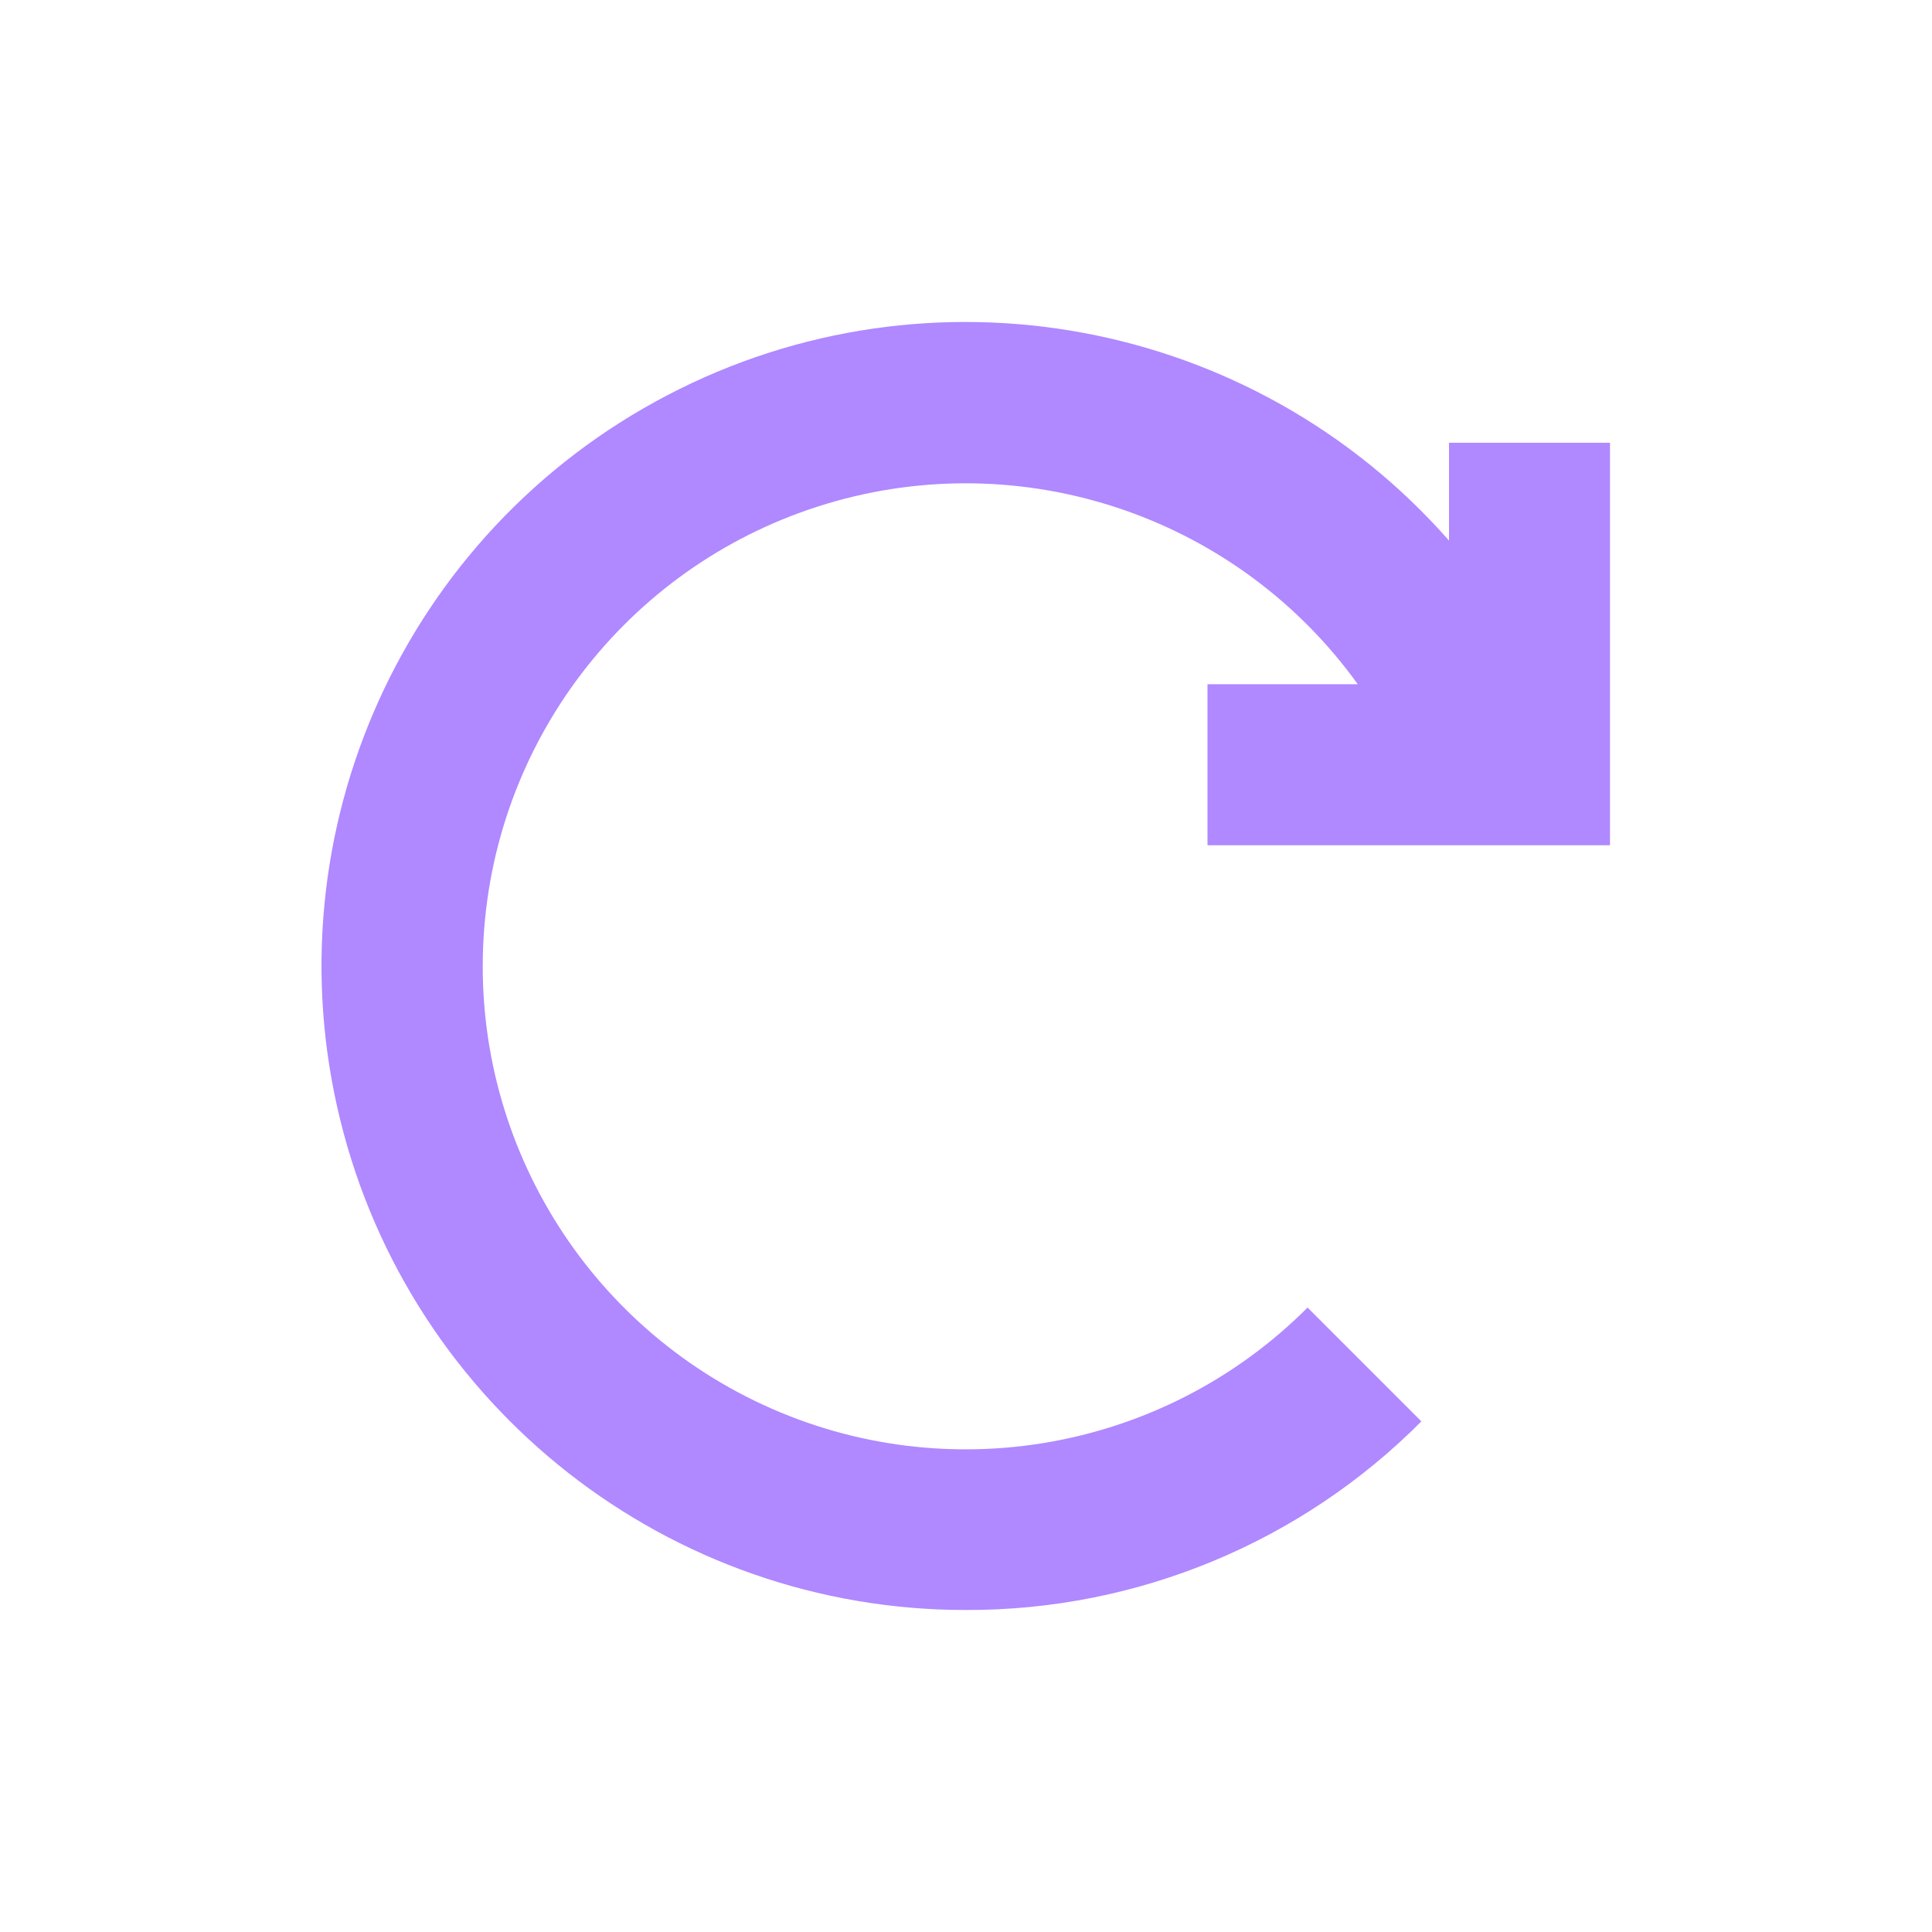
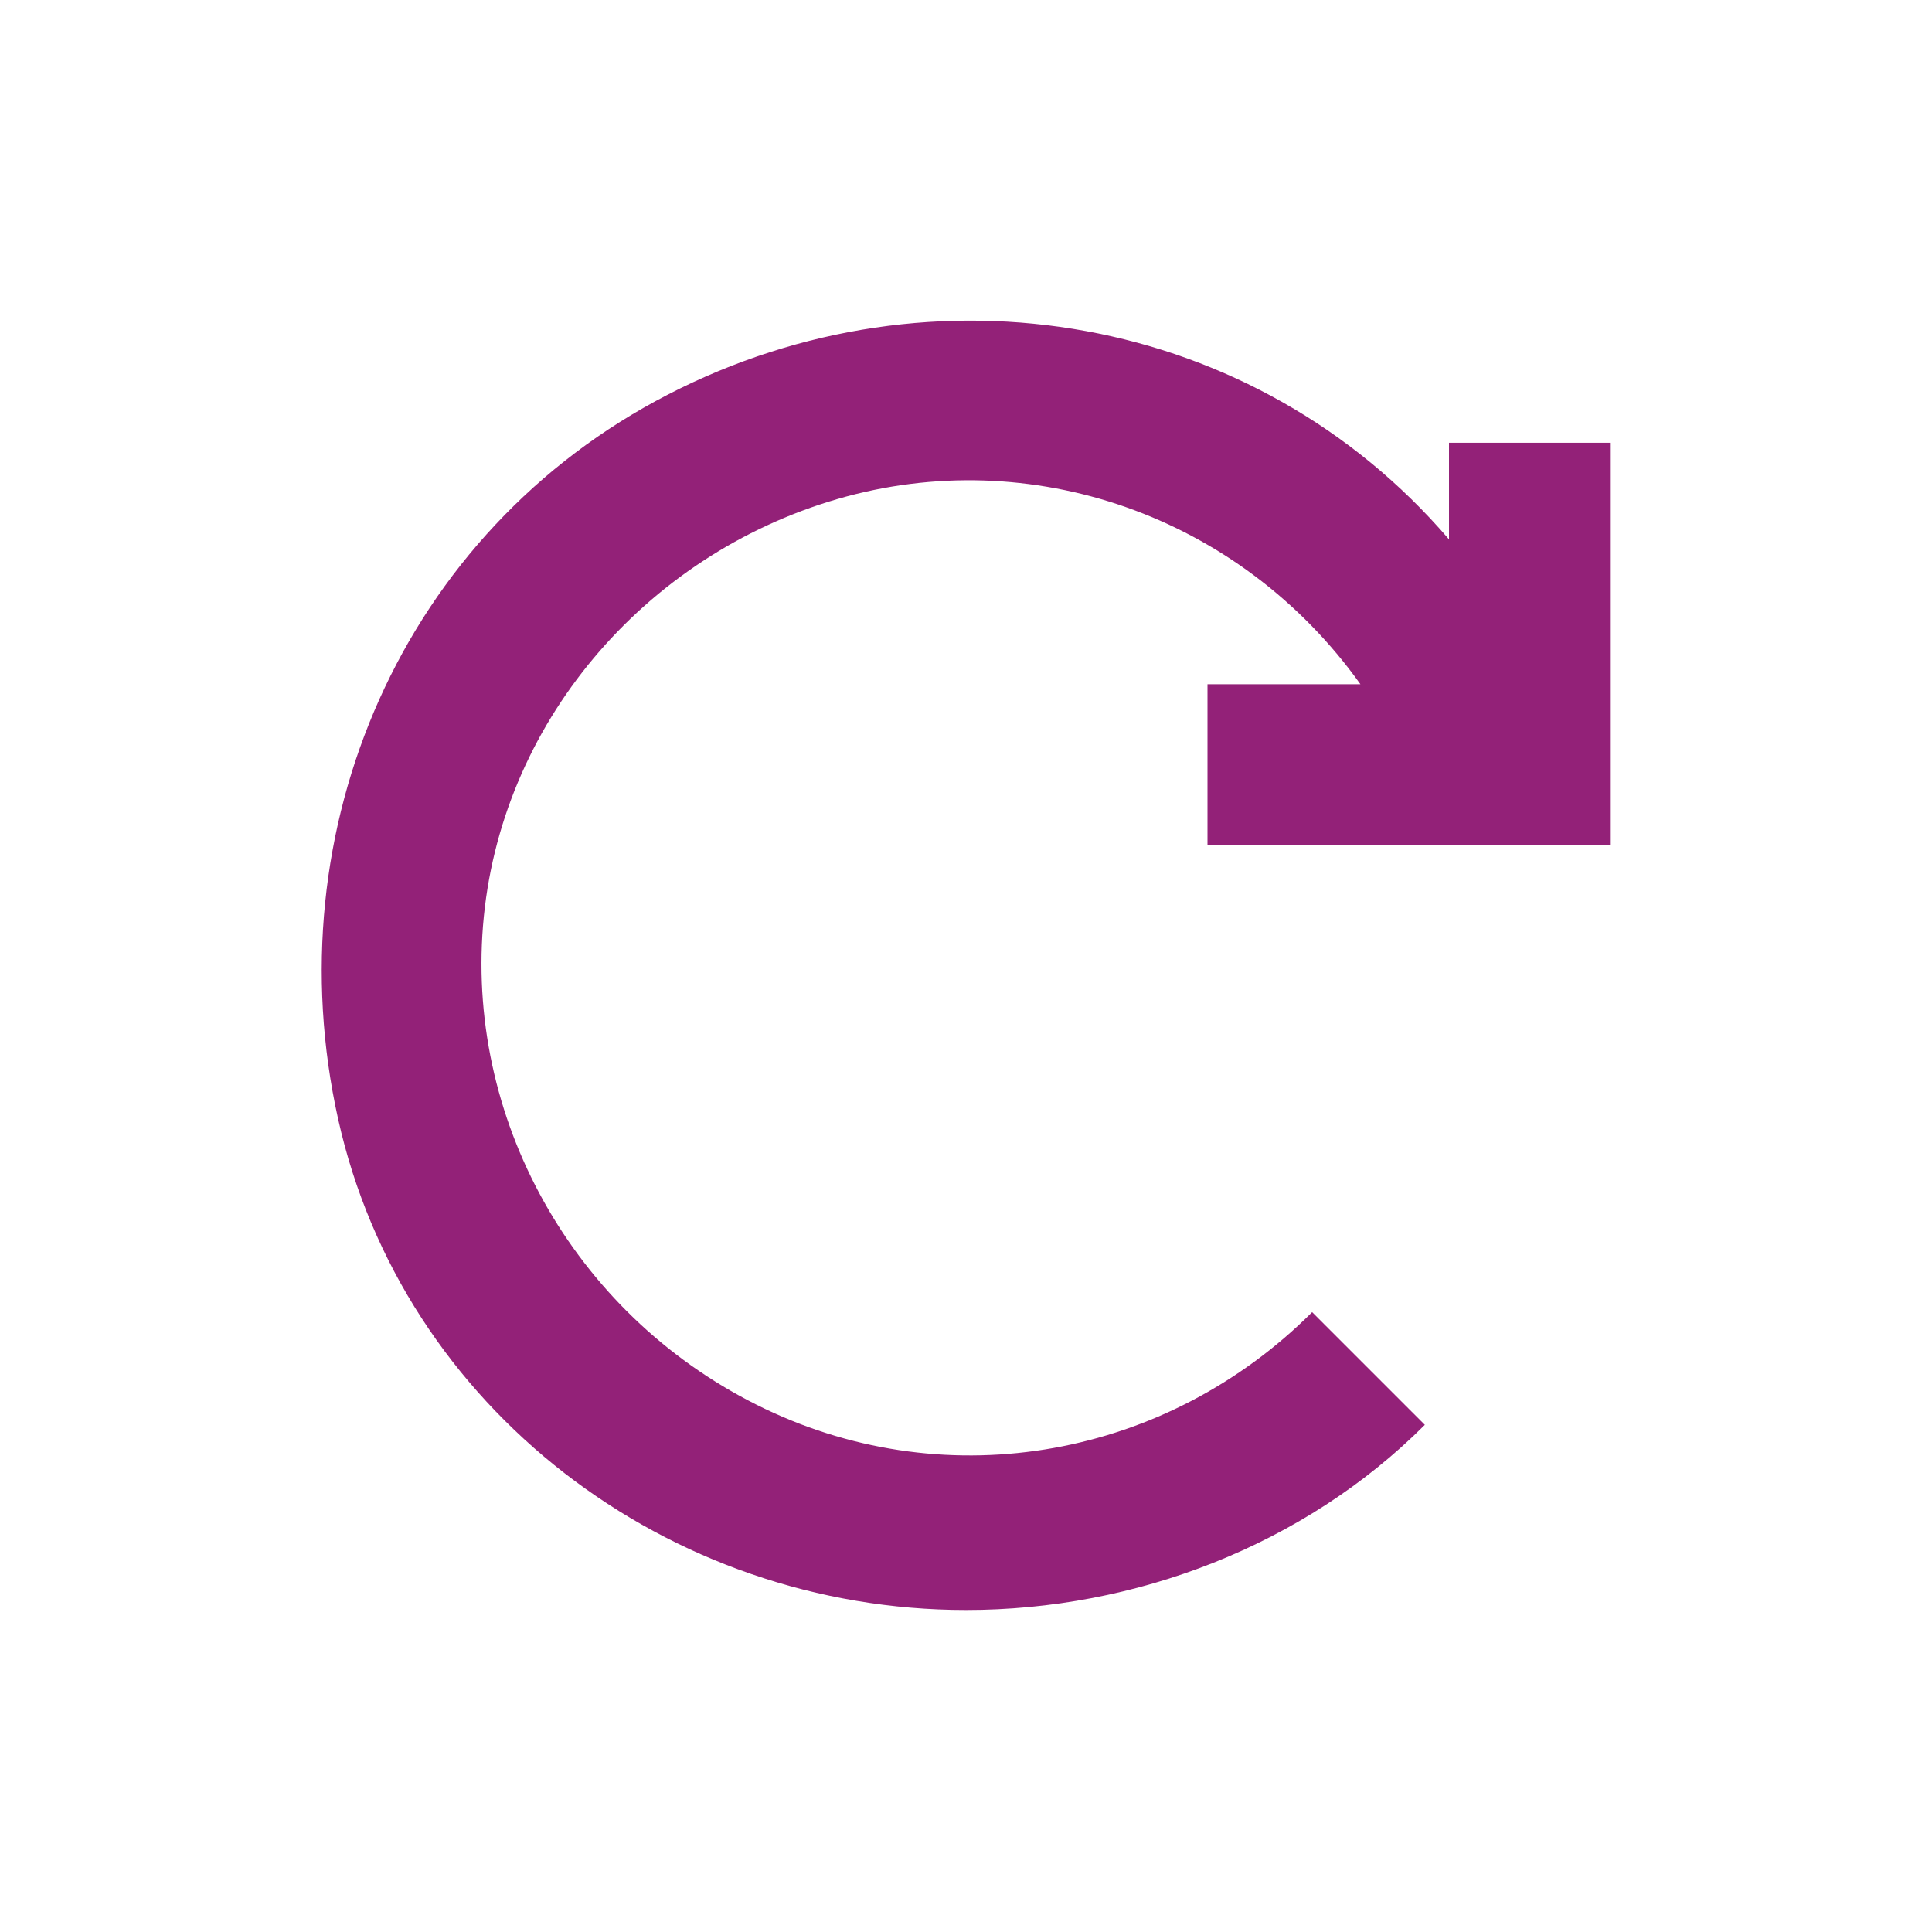
- <svg xmlns="http://www.w3.org/2000/svg" width="24px" height="24px" viewBox="0 0 24 24" version="1.1">
-   <g id="Artboard" stroke="none" stroke-width="1" fill="none" fill-rule="evenodd">
+ <svg xmlns="http://www.w3.org/2000/svg" version="1.1" id="Layer_1" x="0px" y="0px" viewBox="0 0 24 24" style="enable-background:new 0 0 24 24;" xml:space="preserve">
+   <style type="text/css">
+ 	.st0{fill:none;}
+ 	.st1{fill:#932178;}
+ </style>
+   <g id="Artboard">
    <g id="ic-update-liliac" transform="translate(2, 2)">
-       <polygon id="Rectangle_4642" points="0 0 20 0 20 20 0 20" />
-       <path d="M13,8.5 L18,8.5 L18,3.5 L16,3.5 L16,4.715 C13.566,1.949 9.557,1.203 6.291,2.909 C3.024,4.615 1.346,8.331 2.226,11.91 C3.105,15.488 6.315,18.003 10,18 C12.123,18.006 14.16,17.162 15.657,15.657 L14.243,14.243 C12.466,16.024 9.766,16.506 7.482,15.452 C5.198,14.397 3.814,12.03 4.016,9.522 C4.218,7.014 5.963,4.899 8.387,4.224 C10.81,3.549 13.398,4.458 14.867,6.5 L13,6.5 L13,8.5 Z" id="Path_18962" fill="#B088FF" fill-rule="nonzero" />
+       <polygon id="Rectangle_4642" class="st0" points="0,0 20,0 20,20 0,20   " />
+       <path id="Path_18962" class="st1" d="M13,8.5h5v-5h-2v1.2c-2.4-2.8-6.4-3.5-9.7-1.8s-4.9,5.4-4.1,9S6.3,18,10,18    c2.1,0,4.2-0.8,5.7-2.3l-1.4-1.4c-1.8,1.8-4.5,2.3-6.8,1.2S3.8,12,4,9.5C4.2,7,6,4.9,8.4,4.2s5,0.2,6.5,2.3H13V8.5z" />
    </g>
  </g>
</svg>
